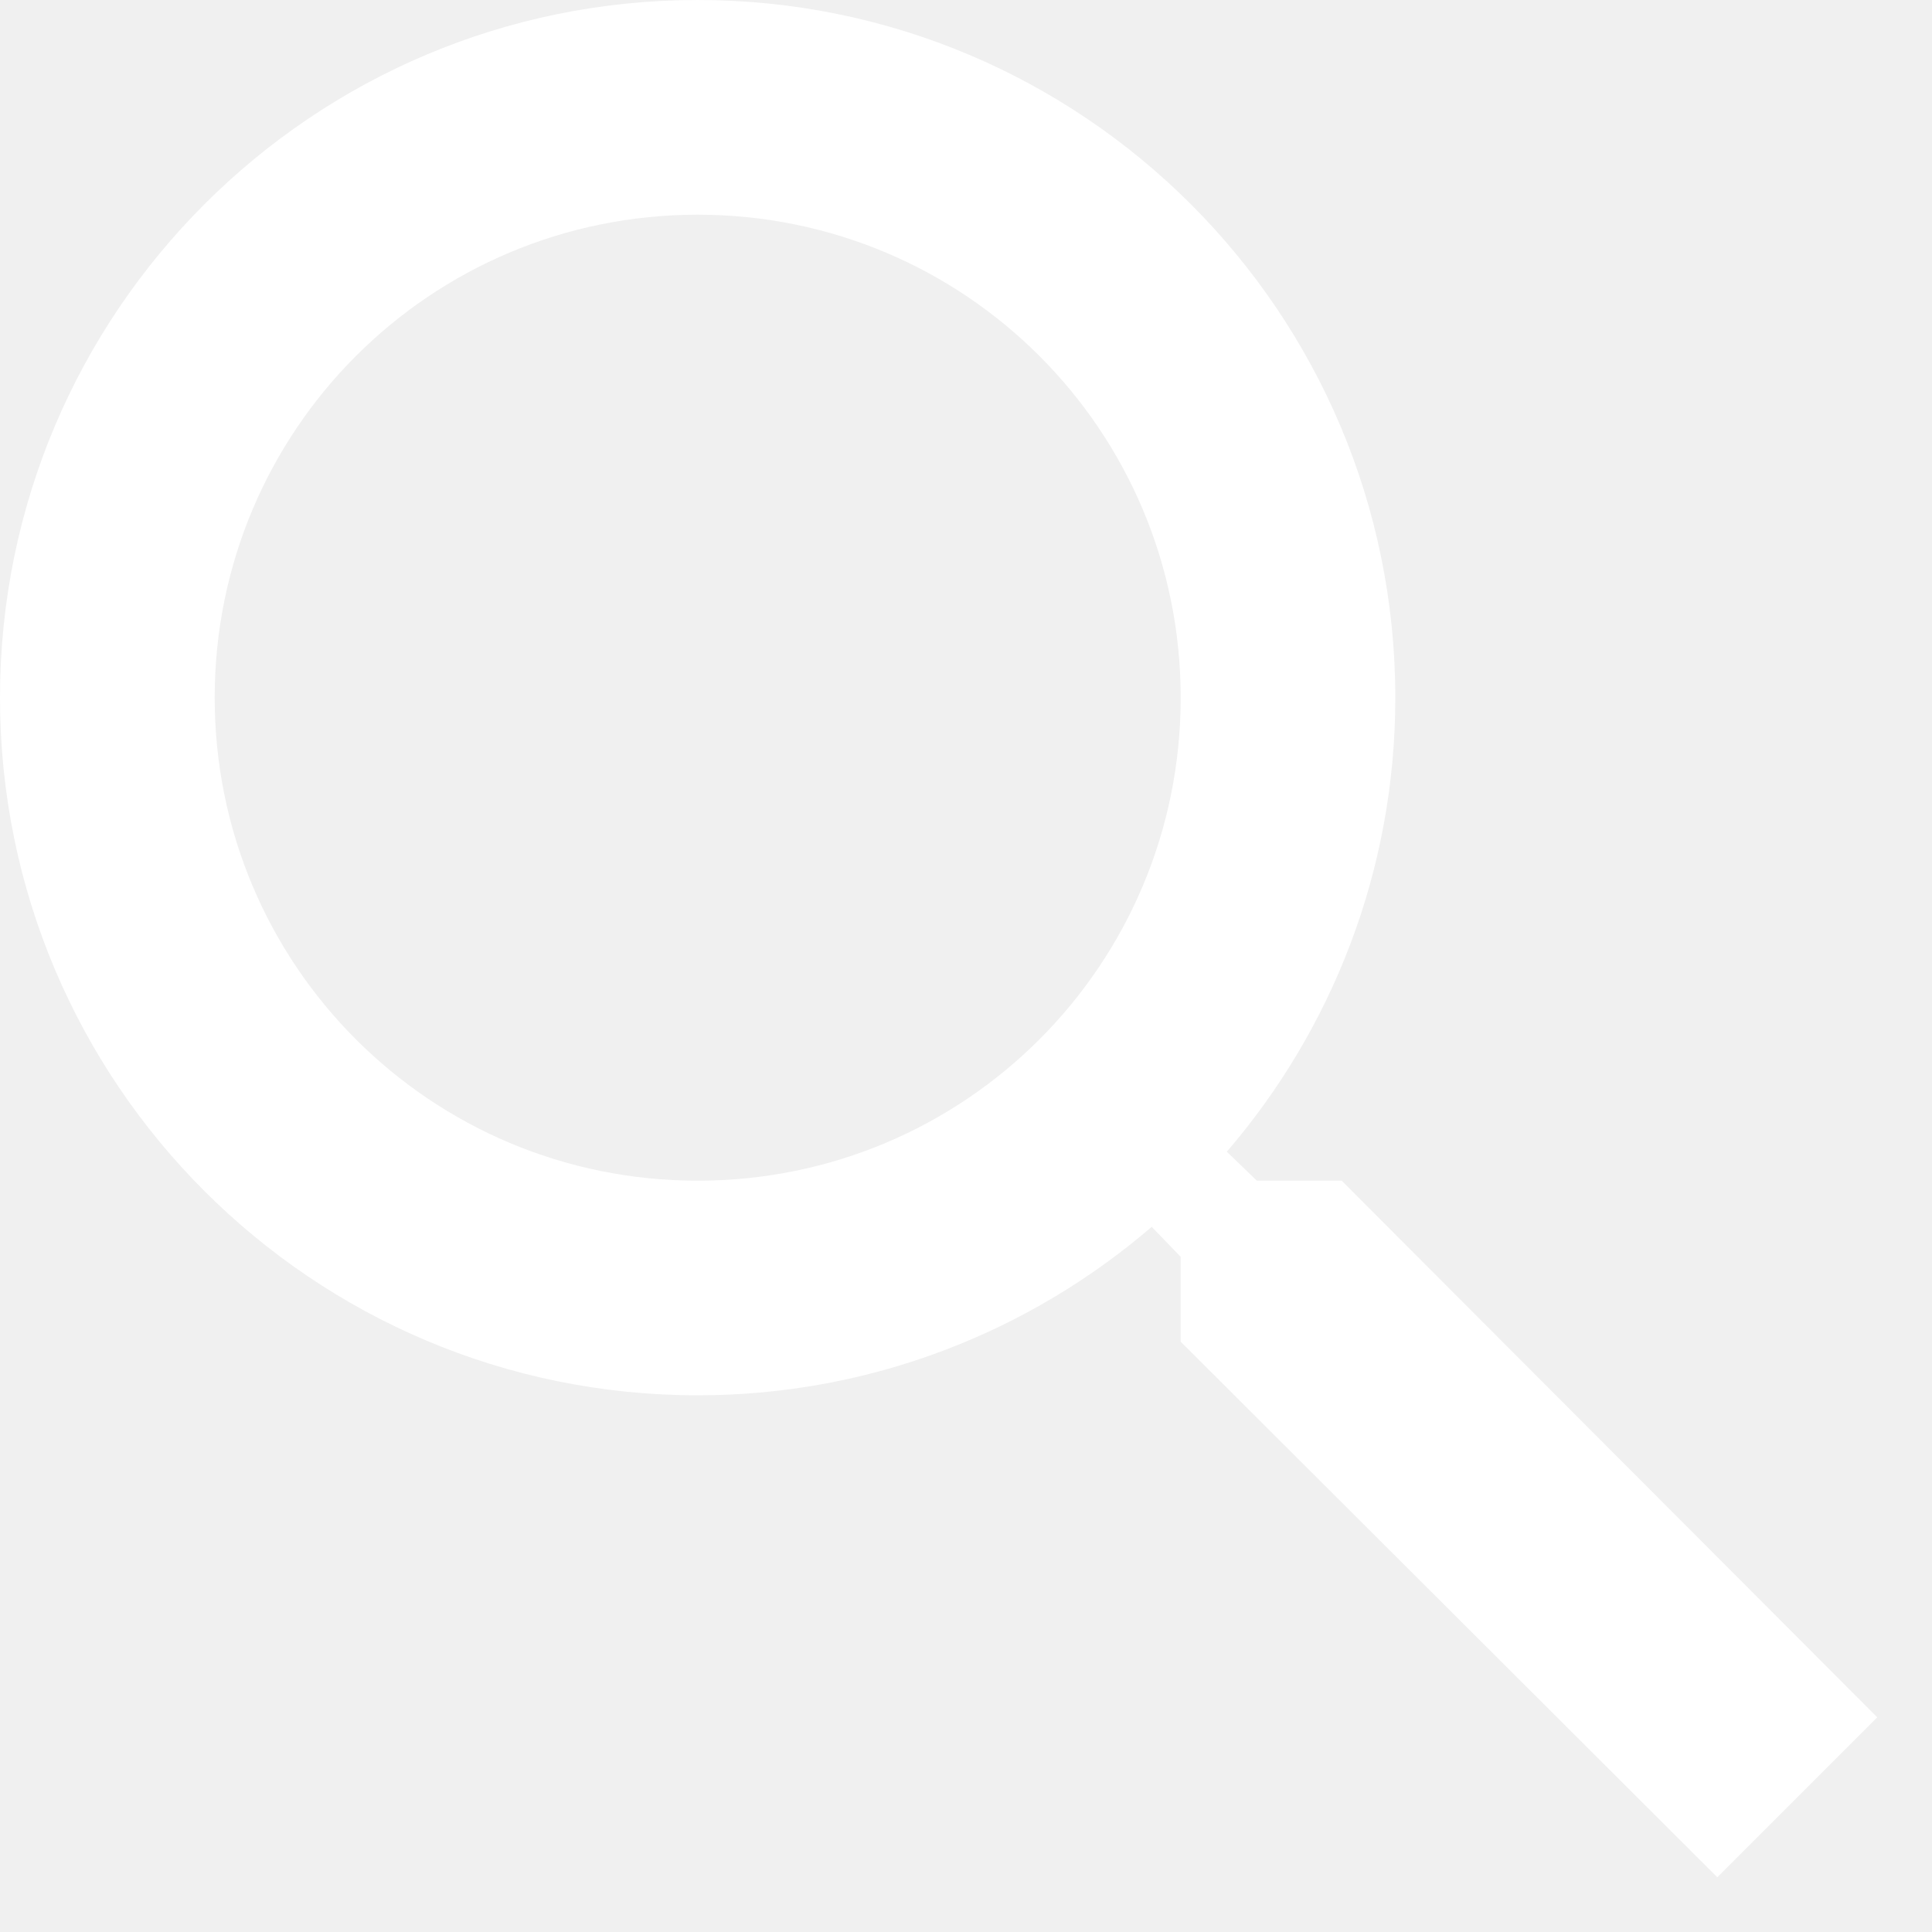
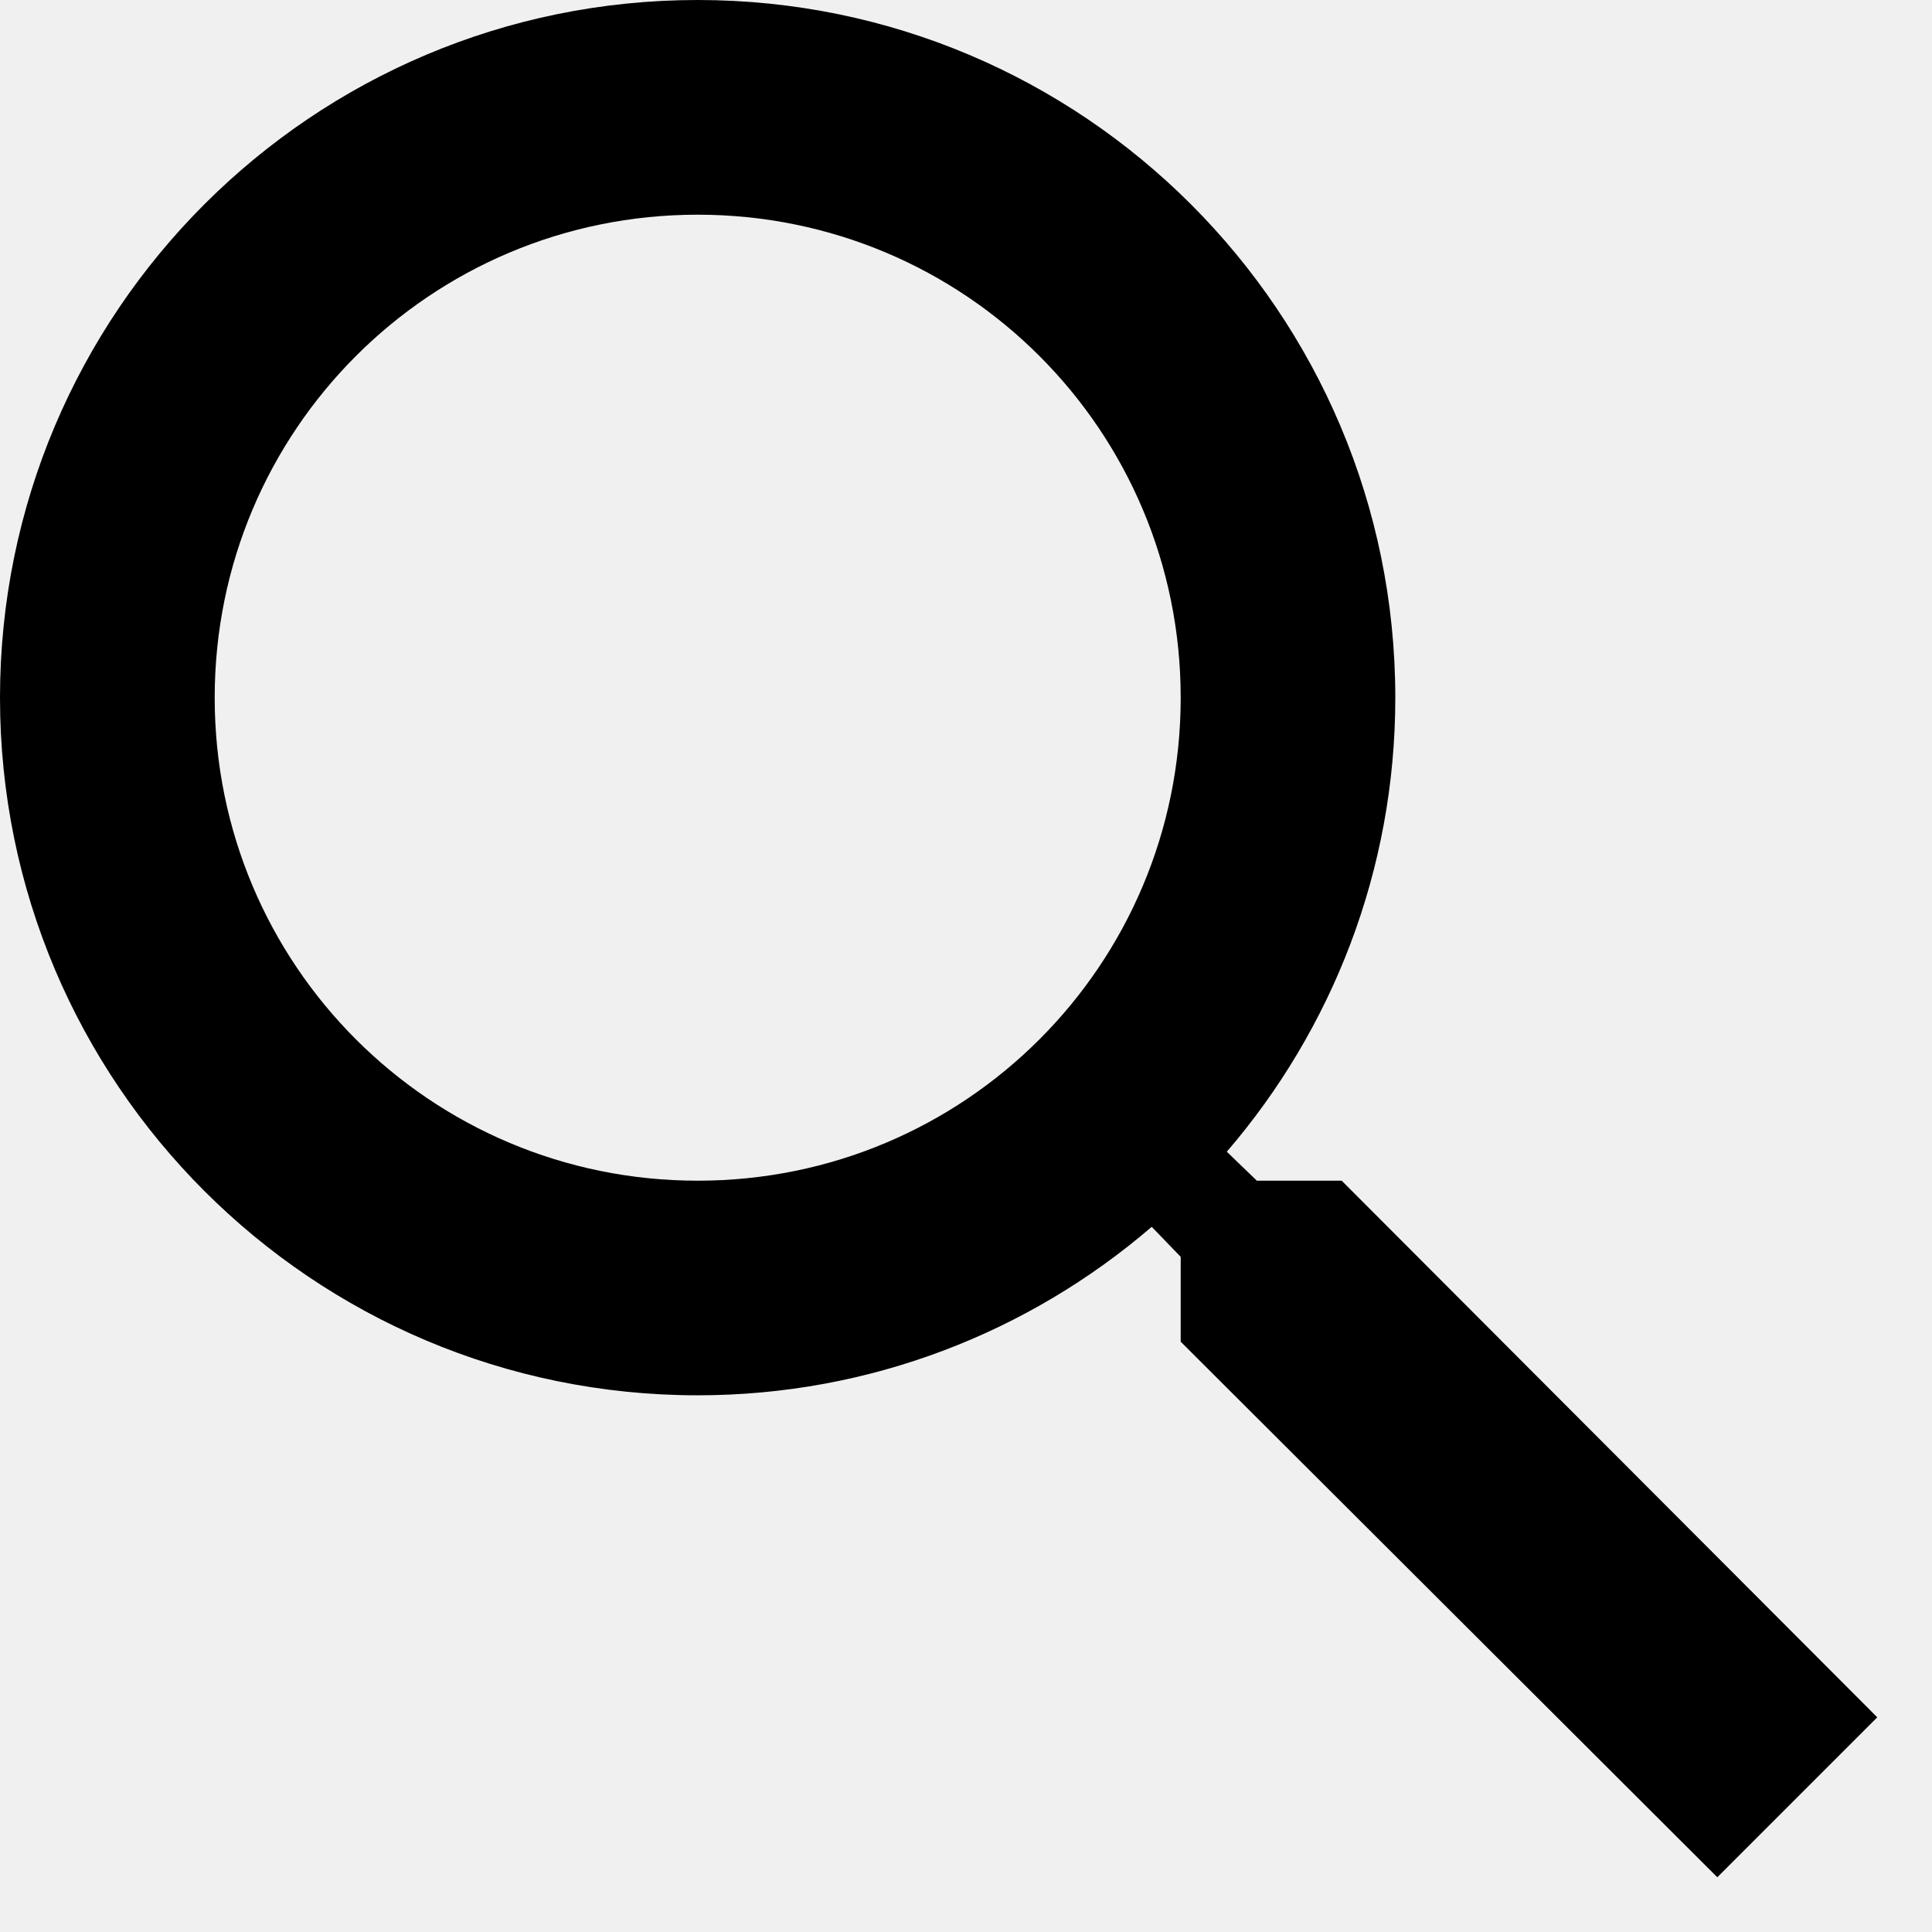
<svg xmlns="http://www.w3.org/2000/svg" width="24" height="24" viewBox="0 0 24 24" fill="none">
-   <path d="M16.667 14.667H15.613L15.24 14.307C16.547 12.787 17.333 10.813 17.333 8.667C17.333 3.88 13.453 0 8.667 0C3.88 0 0 3.88 0 8.667C0 13.453 3.88 17.333 8.667 17.333C10.813 17.333 12.787 16.547 14.307 15.24L14.667 15.613V16.667L21.333 23.32L23.32 21.333L16.667 14.667ZM8.667 14.667C5.347 14.667 2.667 11.987 2.667 8.667C2.667 5.347 5.347 2.667 8.667 2.667C11.987 2.667 14.667 5.347 14.667 8.667C14.667 11.987 11.987 14.667 8.667 14.667Z" fill="white" />
+   <path d="M16.667 14.667H15.613L15.24 14.307C16.547 12.787 17.333 10.813 17.333 8.667C17.333 3.88 13.453 0 8.667 0C3.88 0 0 3.88 0 8.667C0 13.453 3.88 17.333 8.667 17.333C10.813 17.333 12.787 16.547 14.307 15.24L14.667 15.613V16.667L21.333 23.32L23.32 21.333L16.667 14.667ZM8.667 14.667C5.347 14.667 2.667 11.987 2.667 8.667C2.667 5.347 5.347 2.667 8.667 2.667C11.987 2.667 14.667 5.347 14.667 8.667C14.667 11.987 11.987 14.667 8.667 14.667Z" fill="black" />
</svg>
